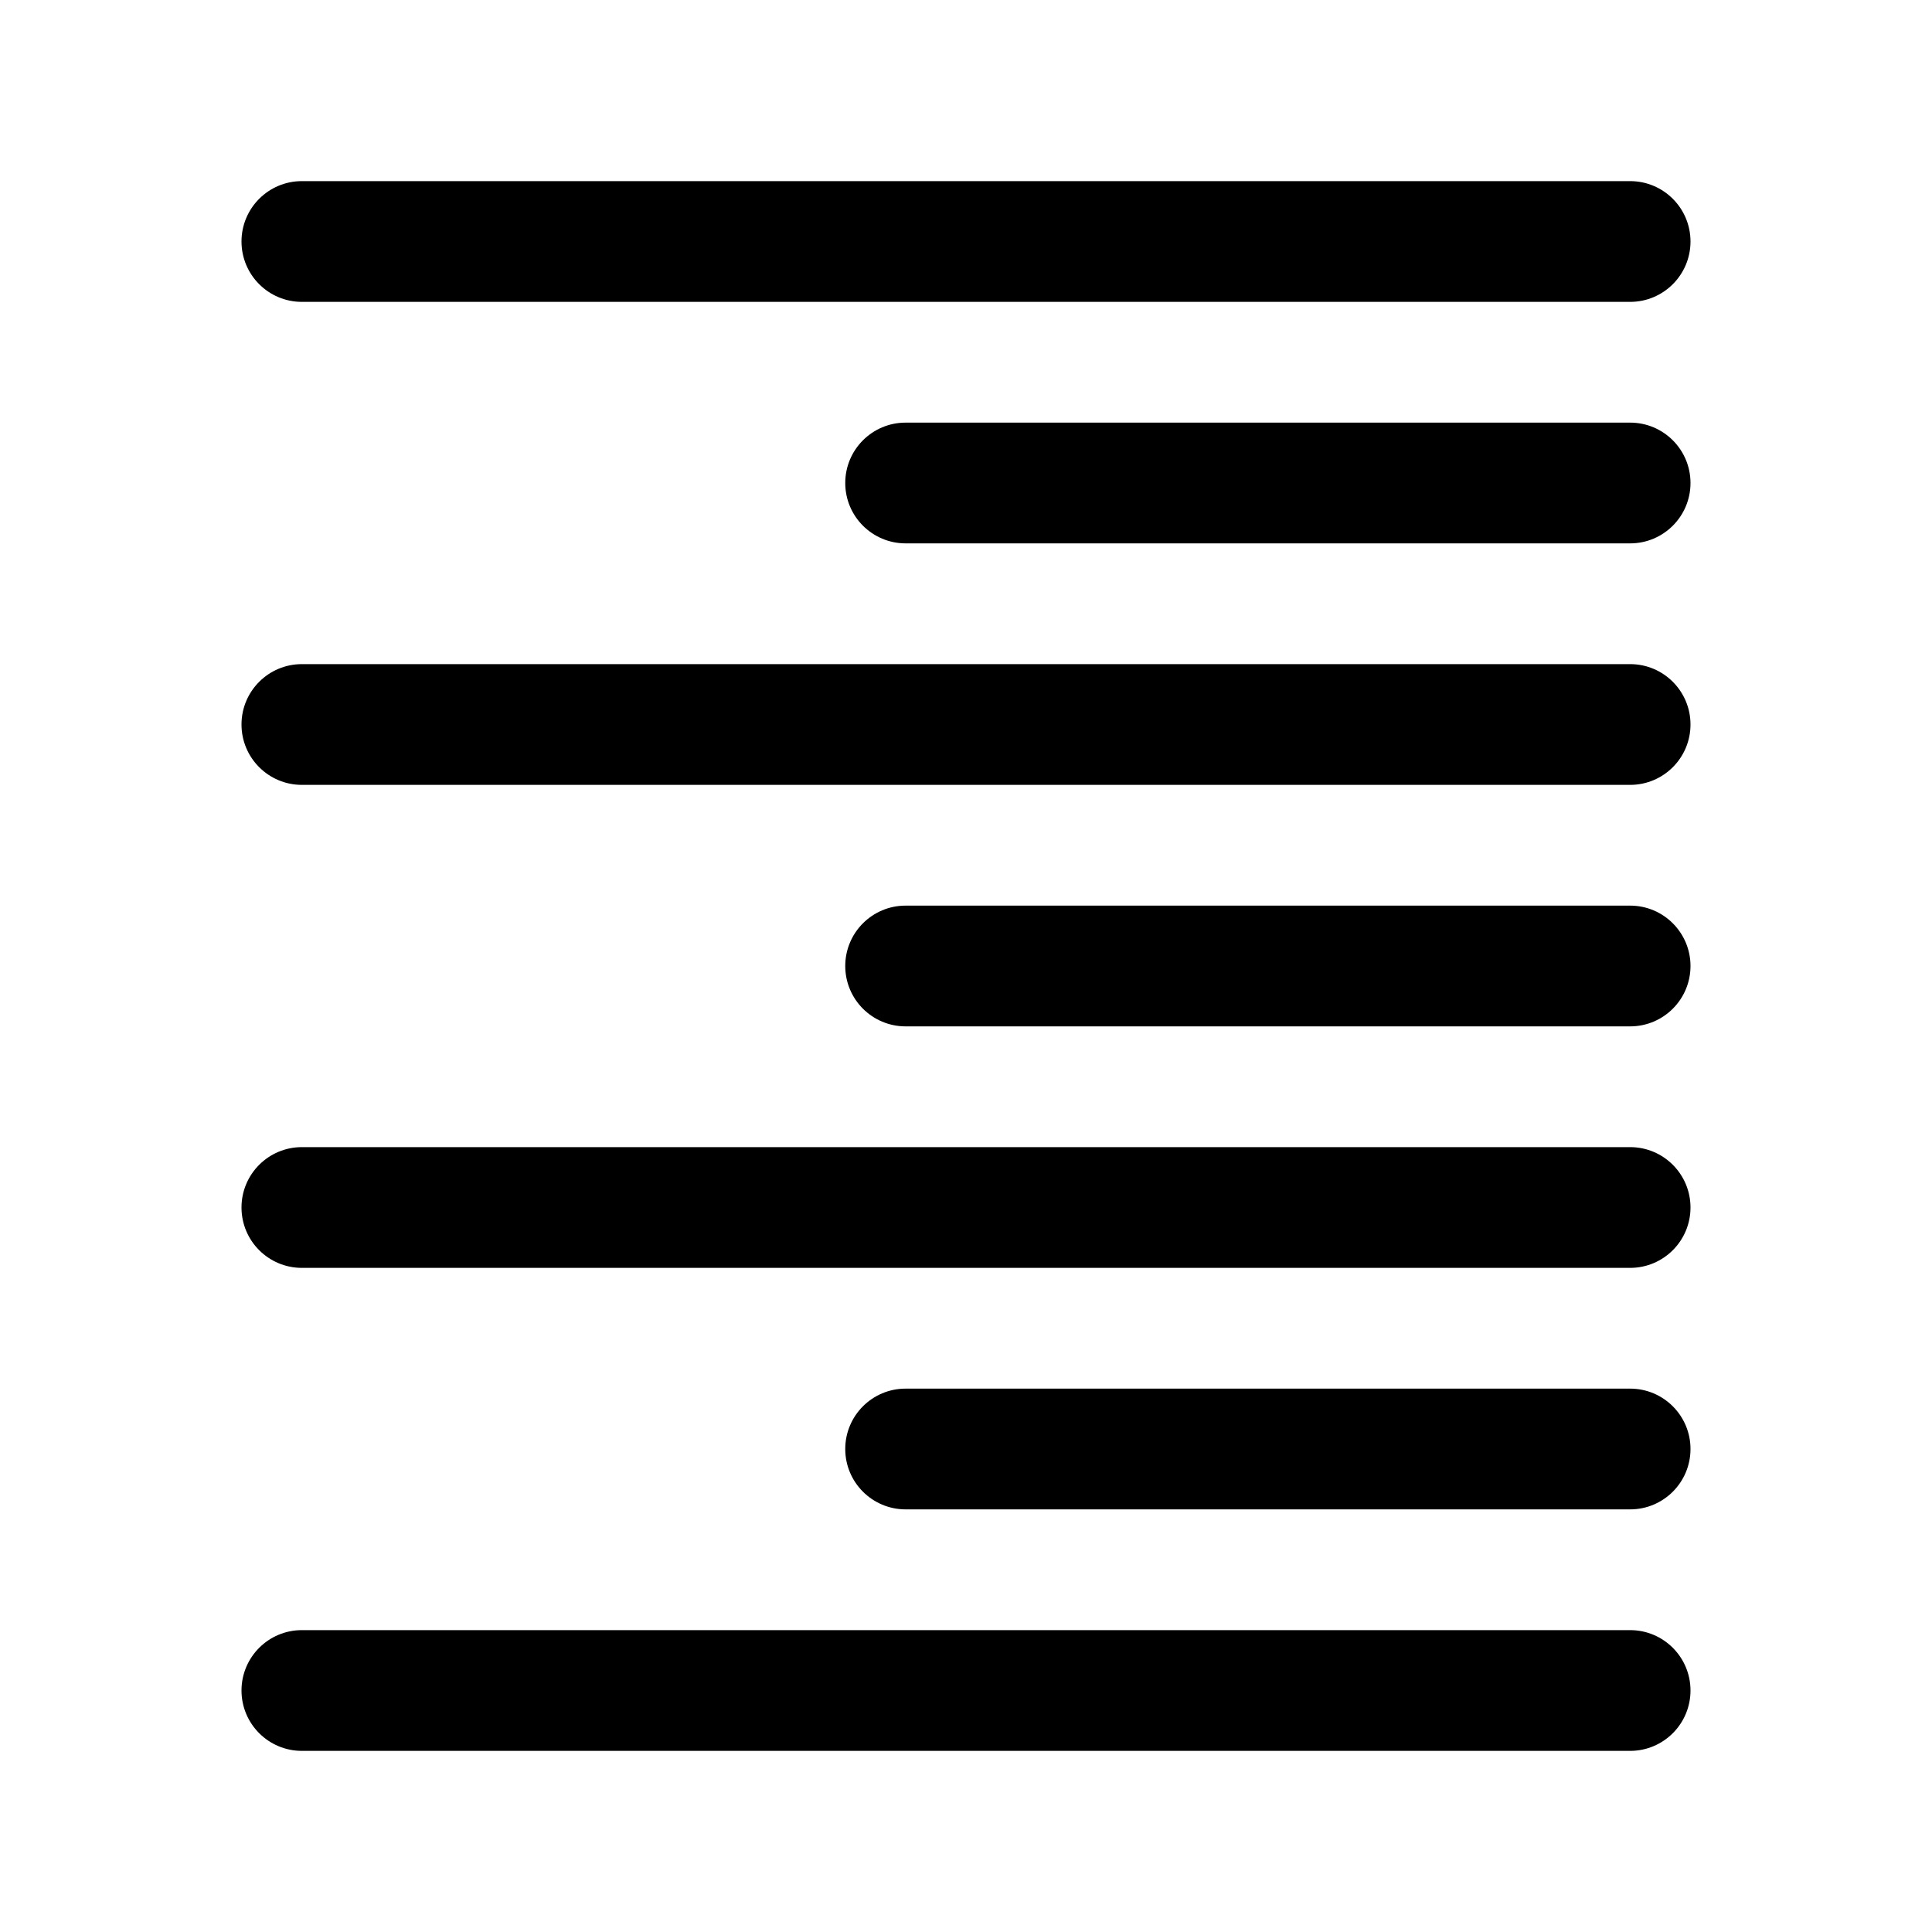
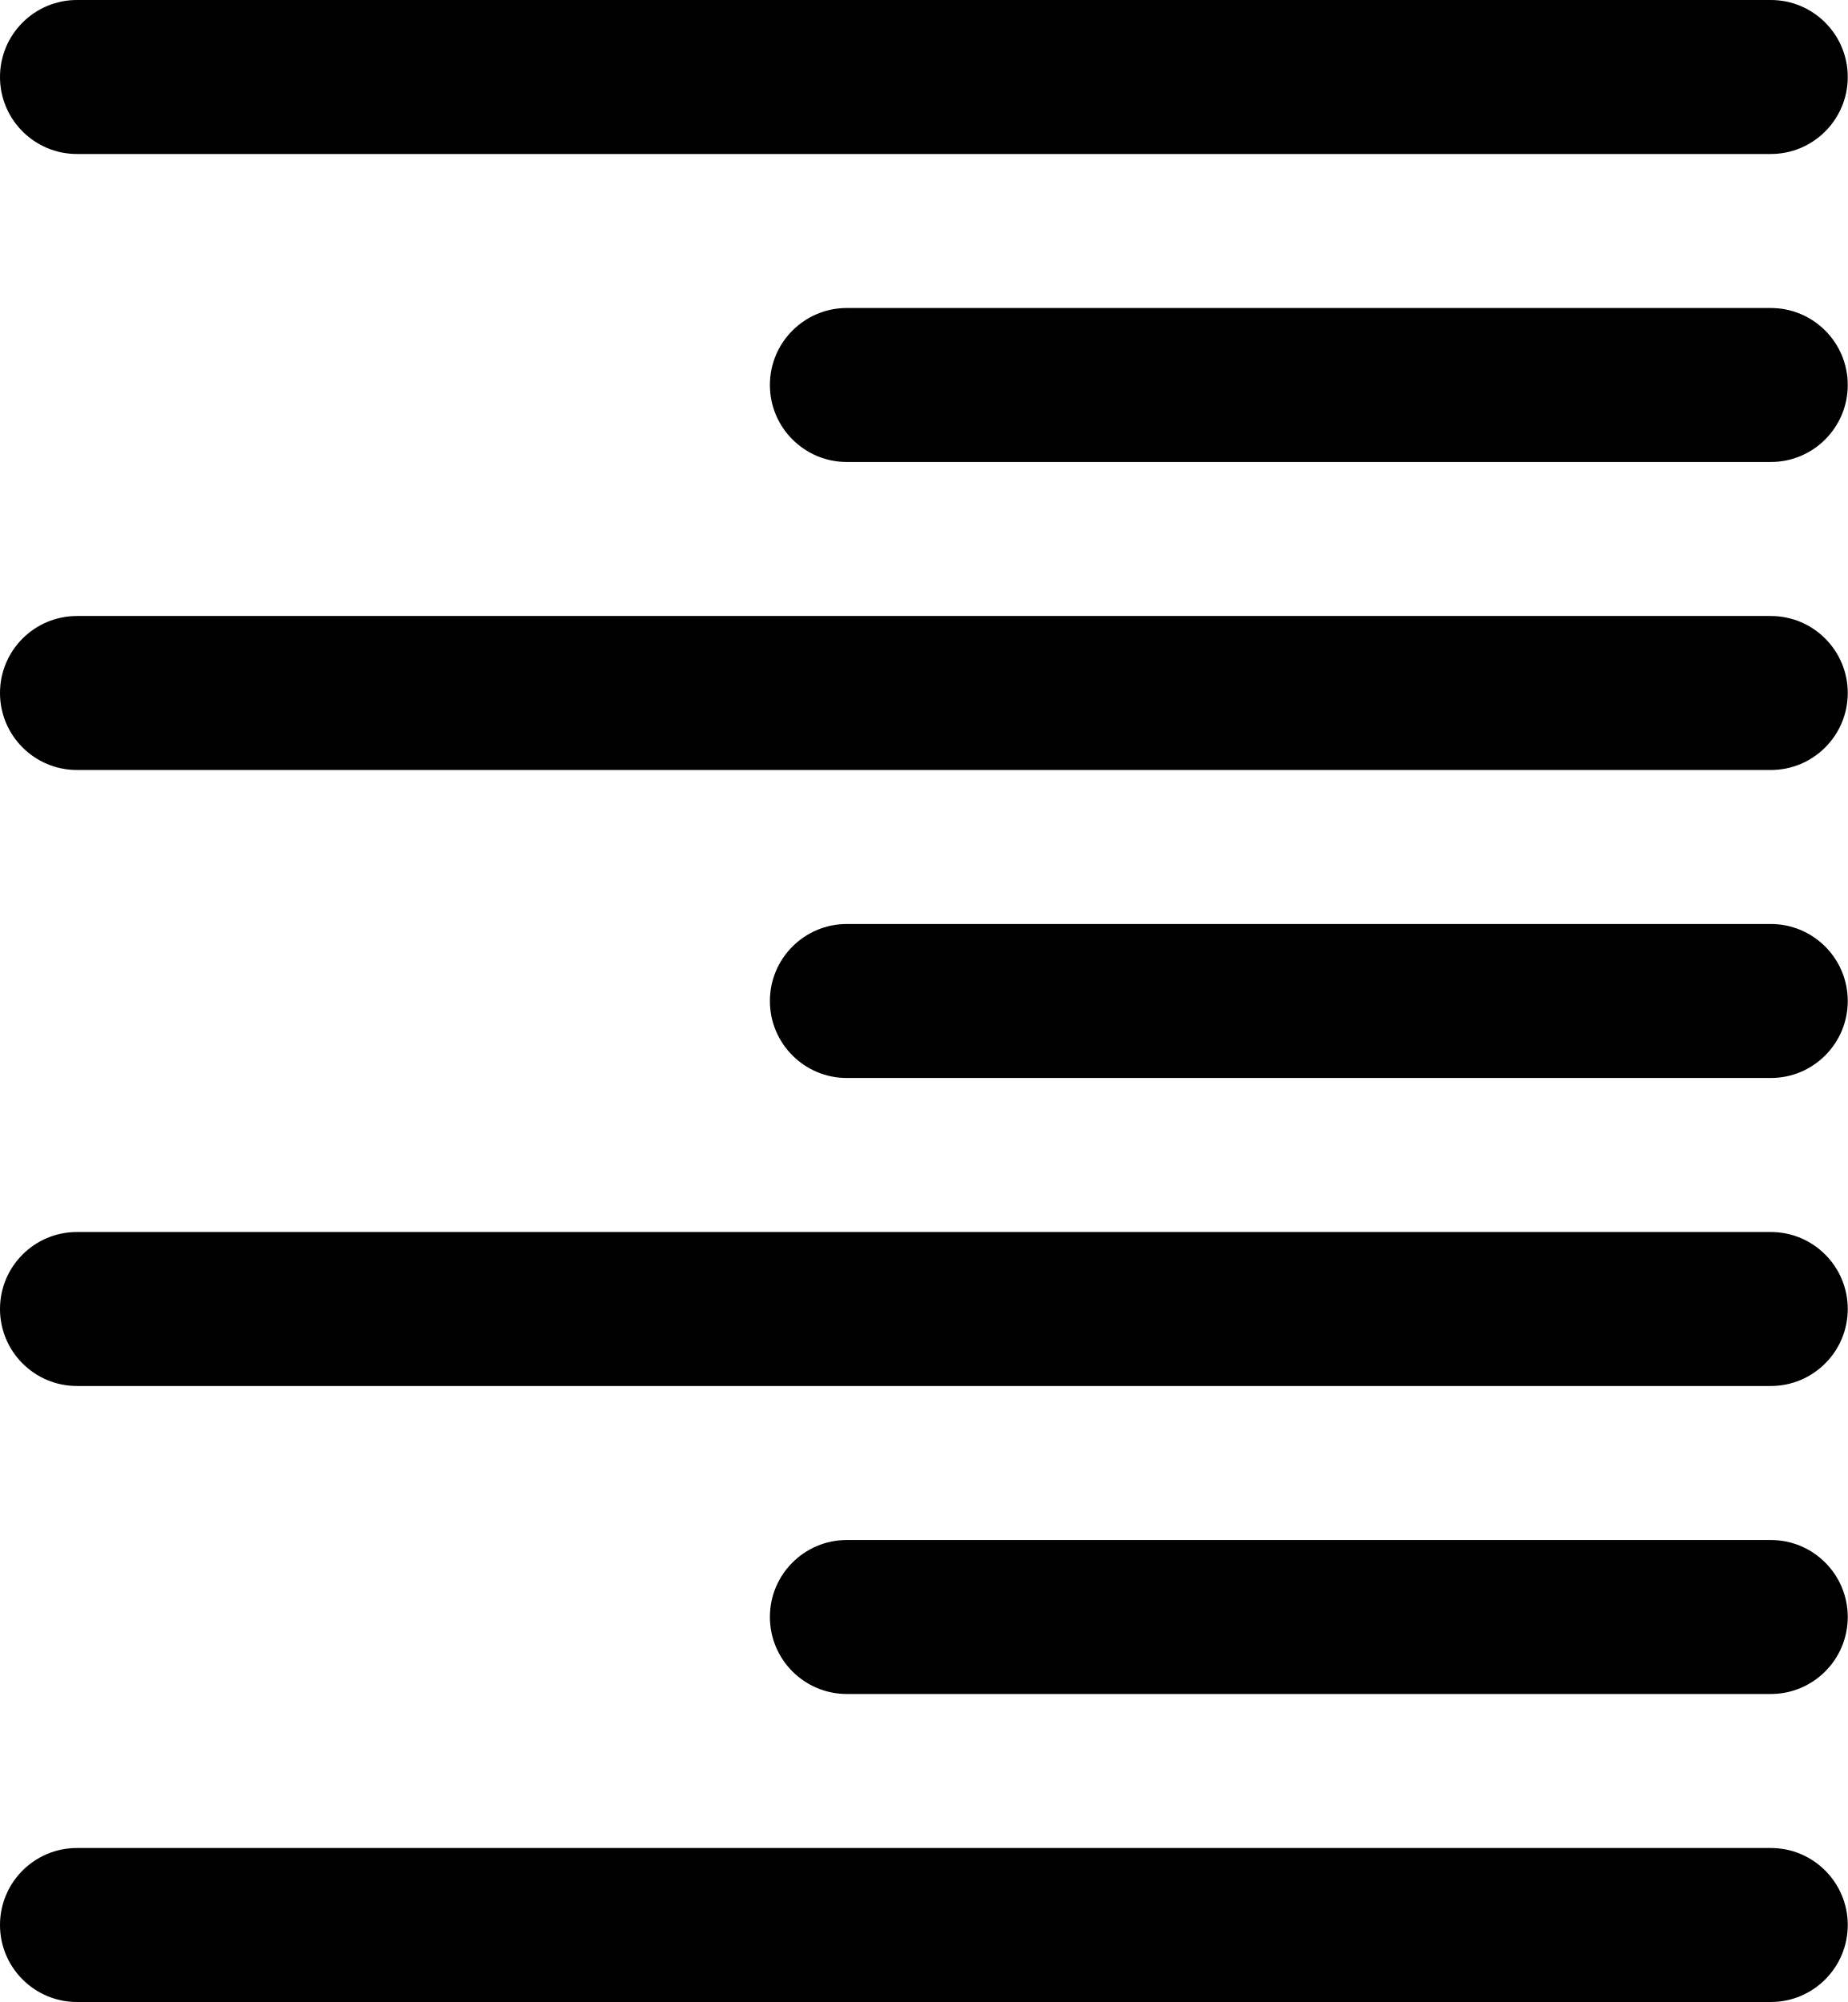
- <svg xmlns="http://www.w3.org/2000/svg" fill="#000000" width="800px" height="800px" viewBox="0 0 32 32">
+ <svg xmlns="http://www.w3.org/2000/svg" fill="#000000" viewBox="4 3 24 26">
  <path d="M27,3H5A1,1,0,0,0,5,5H27a1,1,0,0,0,0-2Z" />
  <path d="M27,7H15a1,1,0,0,0,0,2H27a1,1,0,0,0,0-2Z" />
  <path d="M27,11H5a1,1,0,0,0,0,2H27a1,1,0,0,0,0-2Z" />
  <path d="M27,15H15a1,1,0,0,0,0,2H27a1,1,0,0,0,0-2Z" />
  <path d="M27,19H5a1,1,0,0,0,0,2H27a1,1,0,0,0,0-2Z" />
  <path d="M27,23H15a1,1,0,0,0,0,2H27a1,1,0,0,0,0-2Z" />
  <path d="M27,27H5a1,1,0,0,0,0,2H27a1,1,0,0,0,0-2Z" />
</svg>
